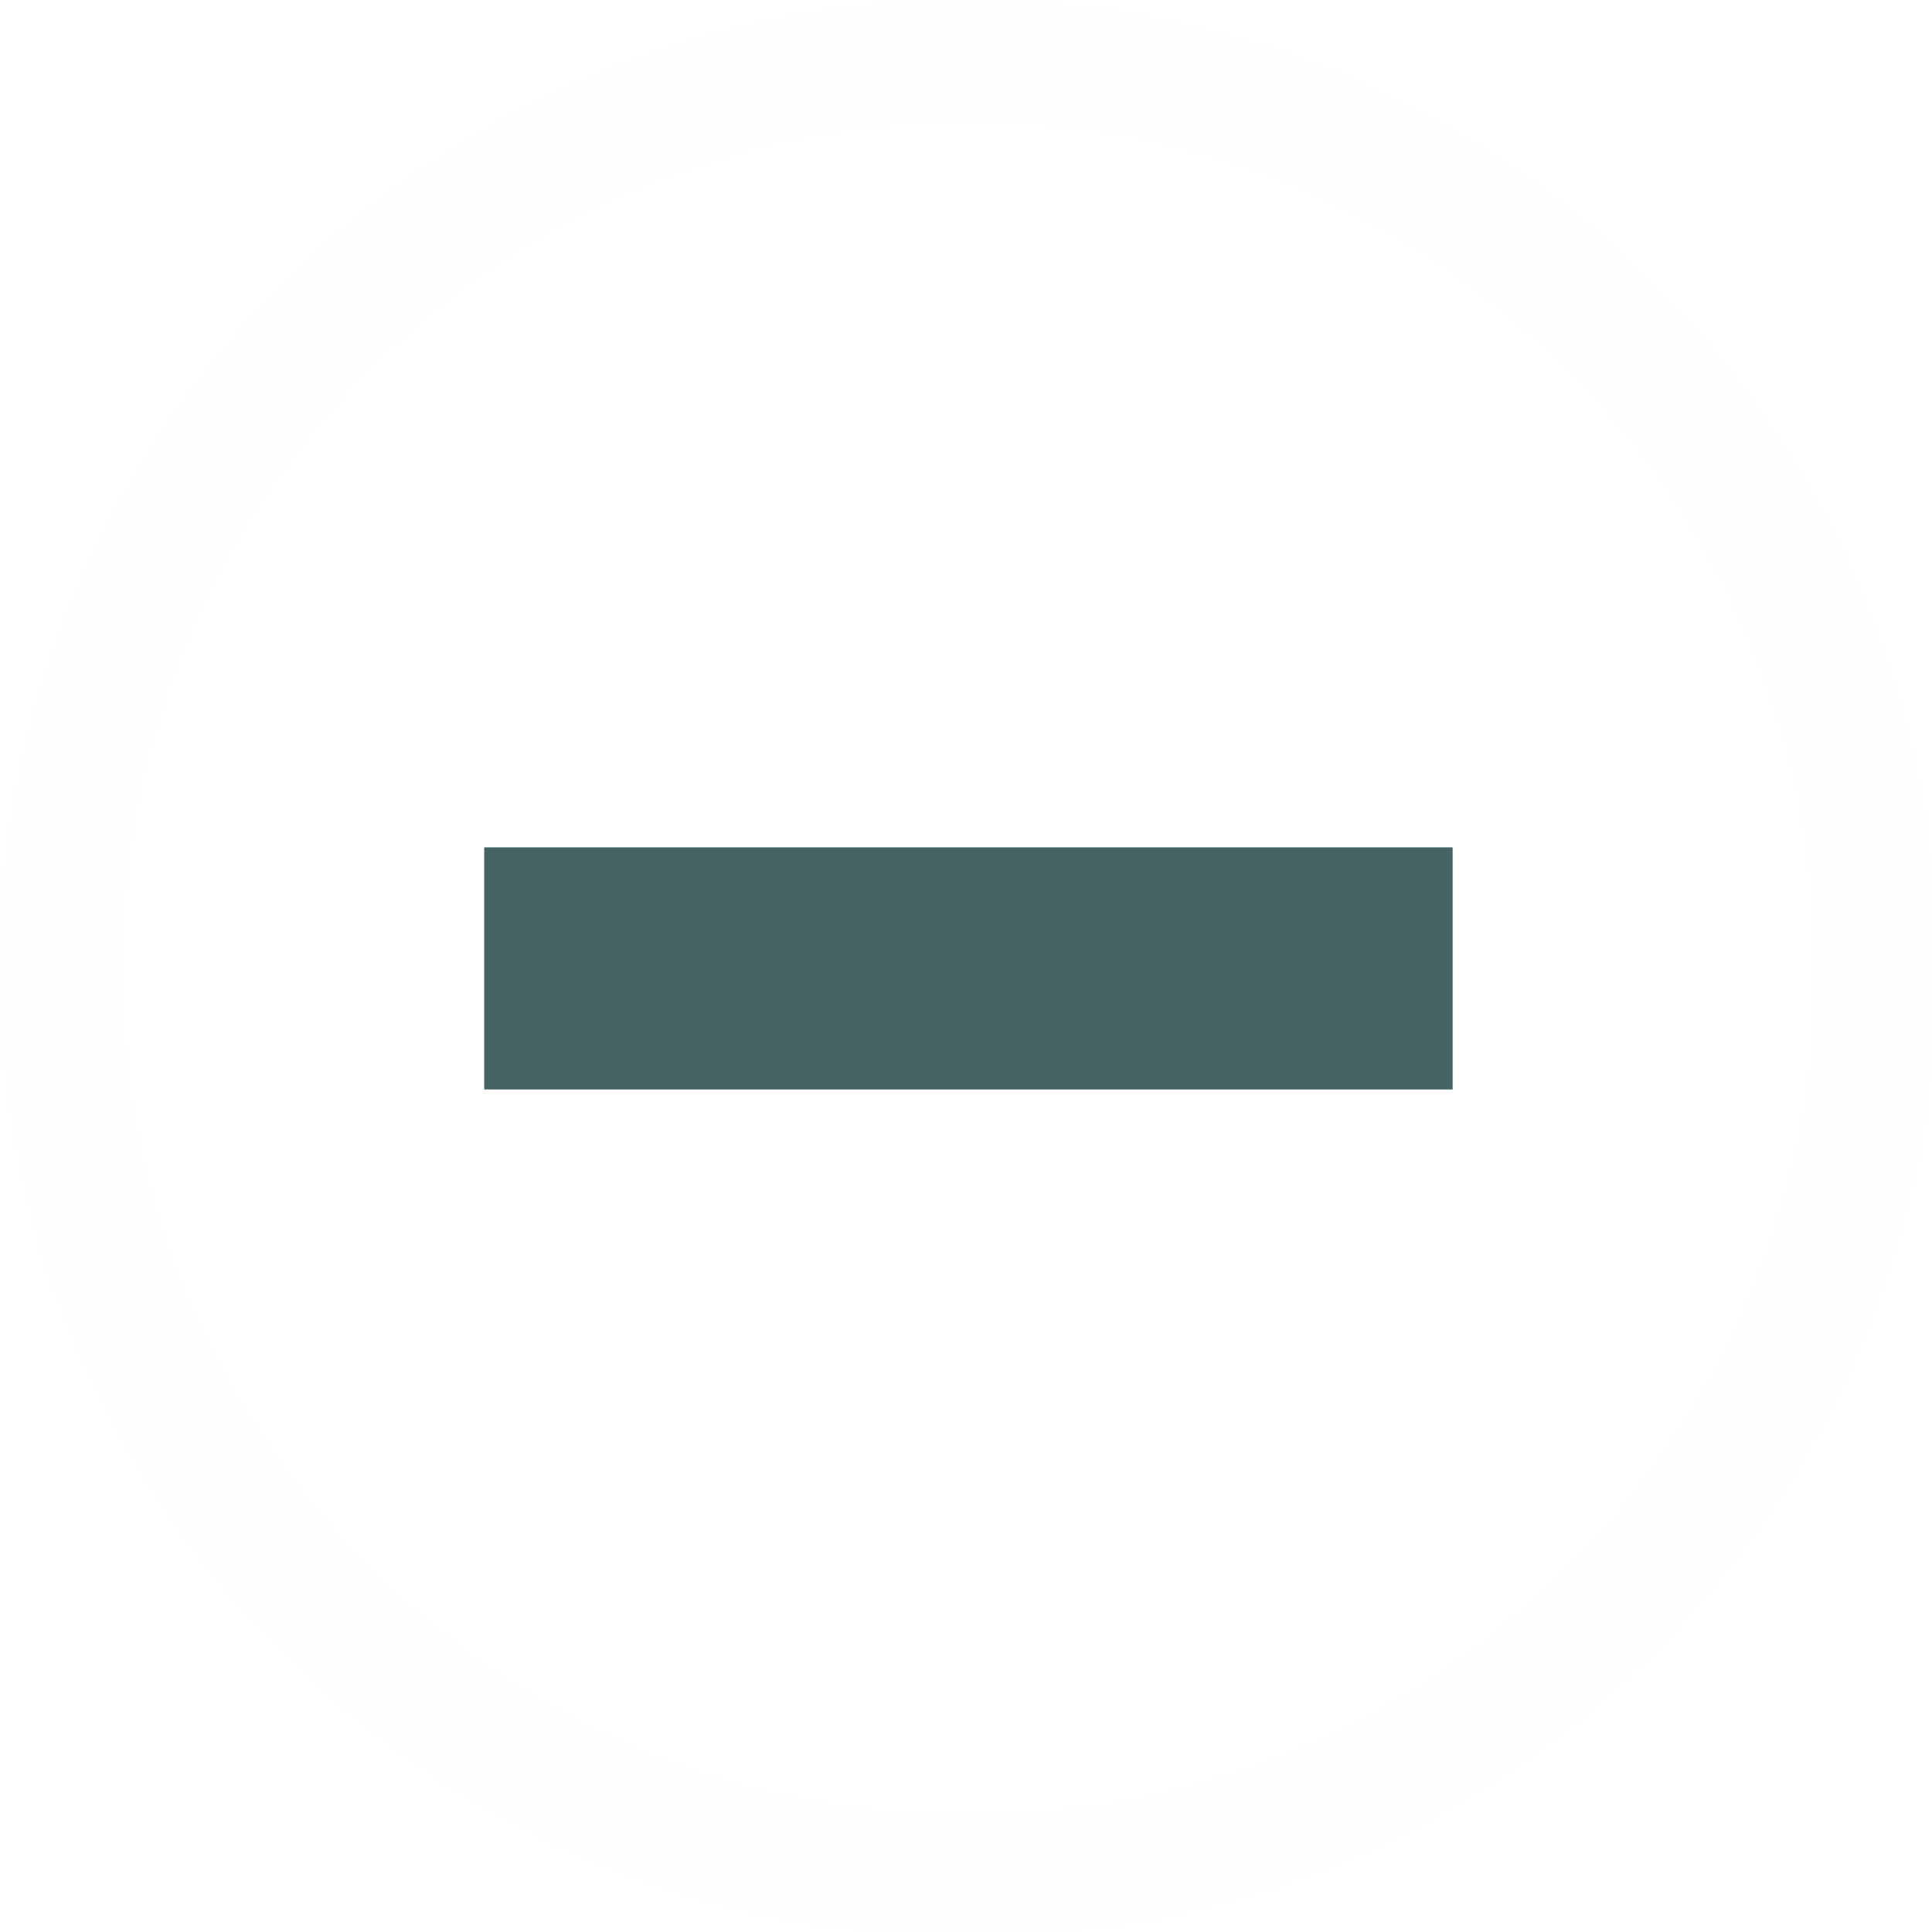
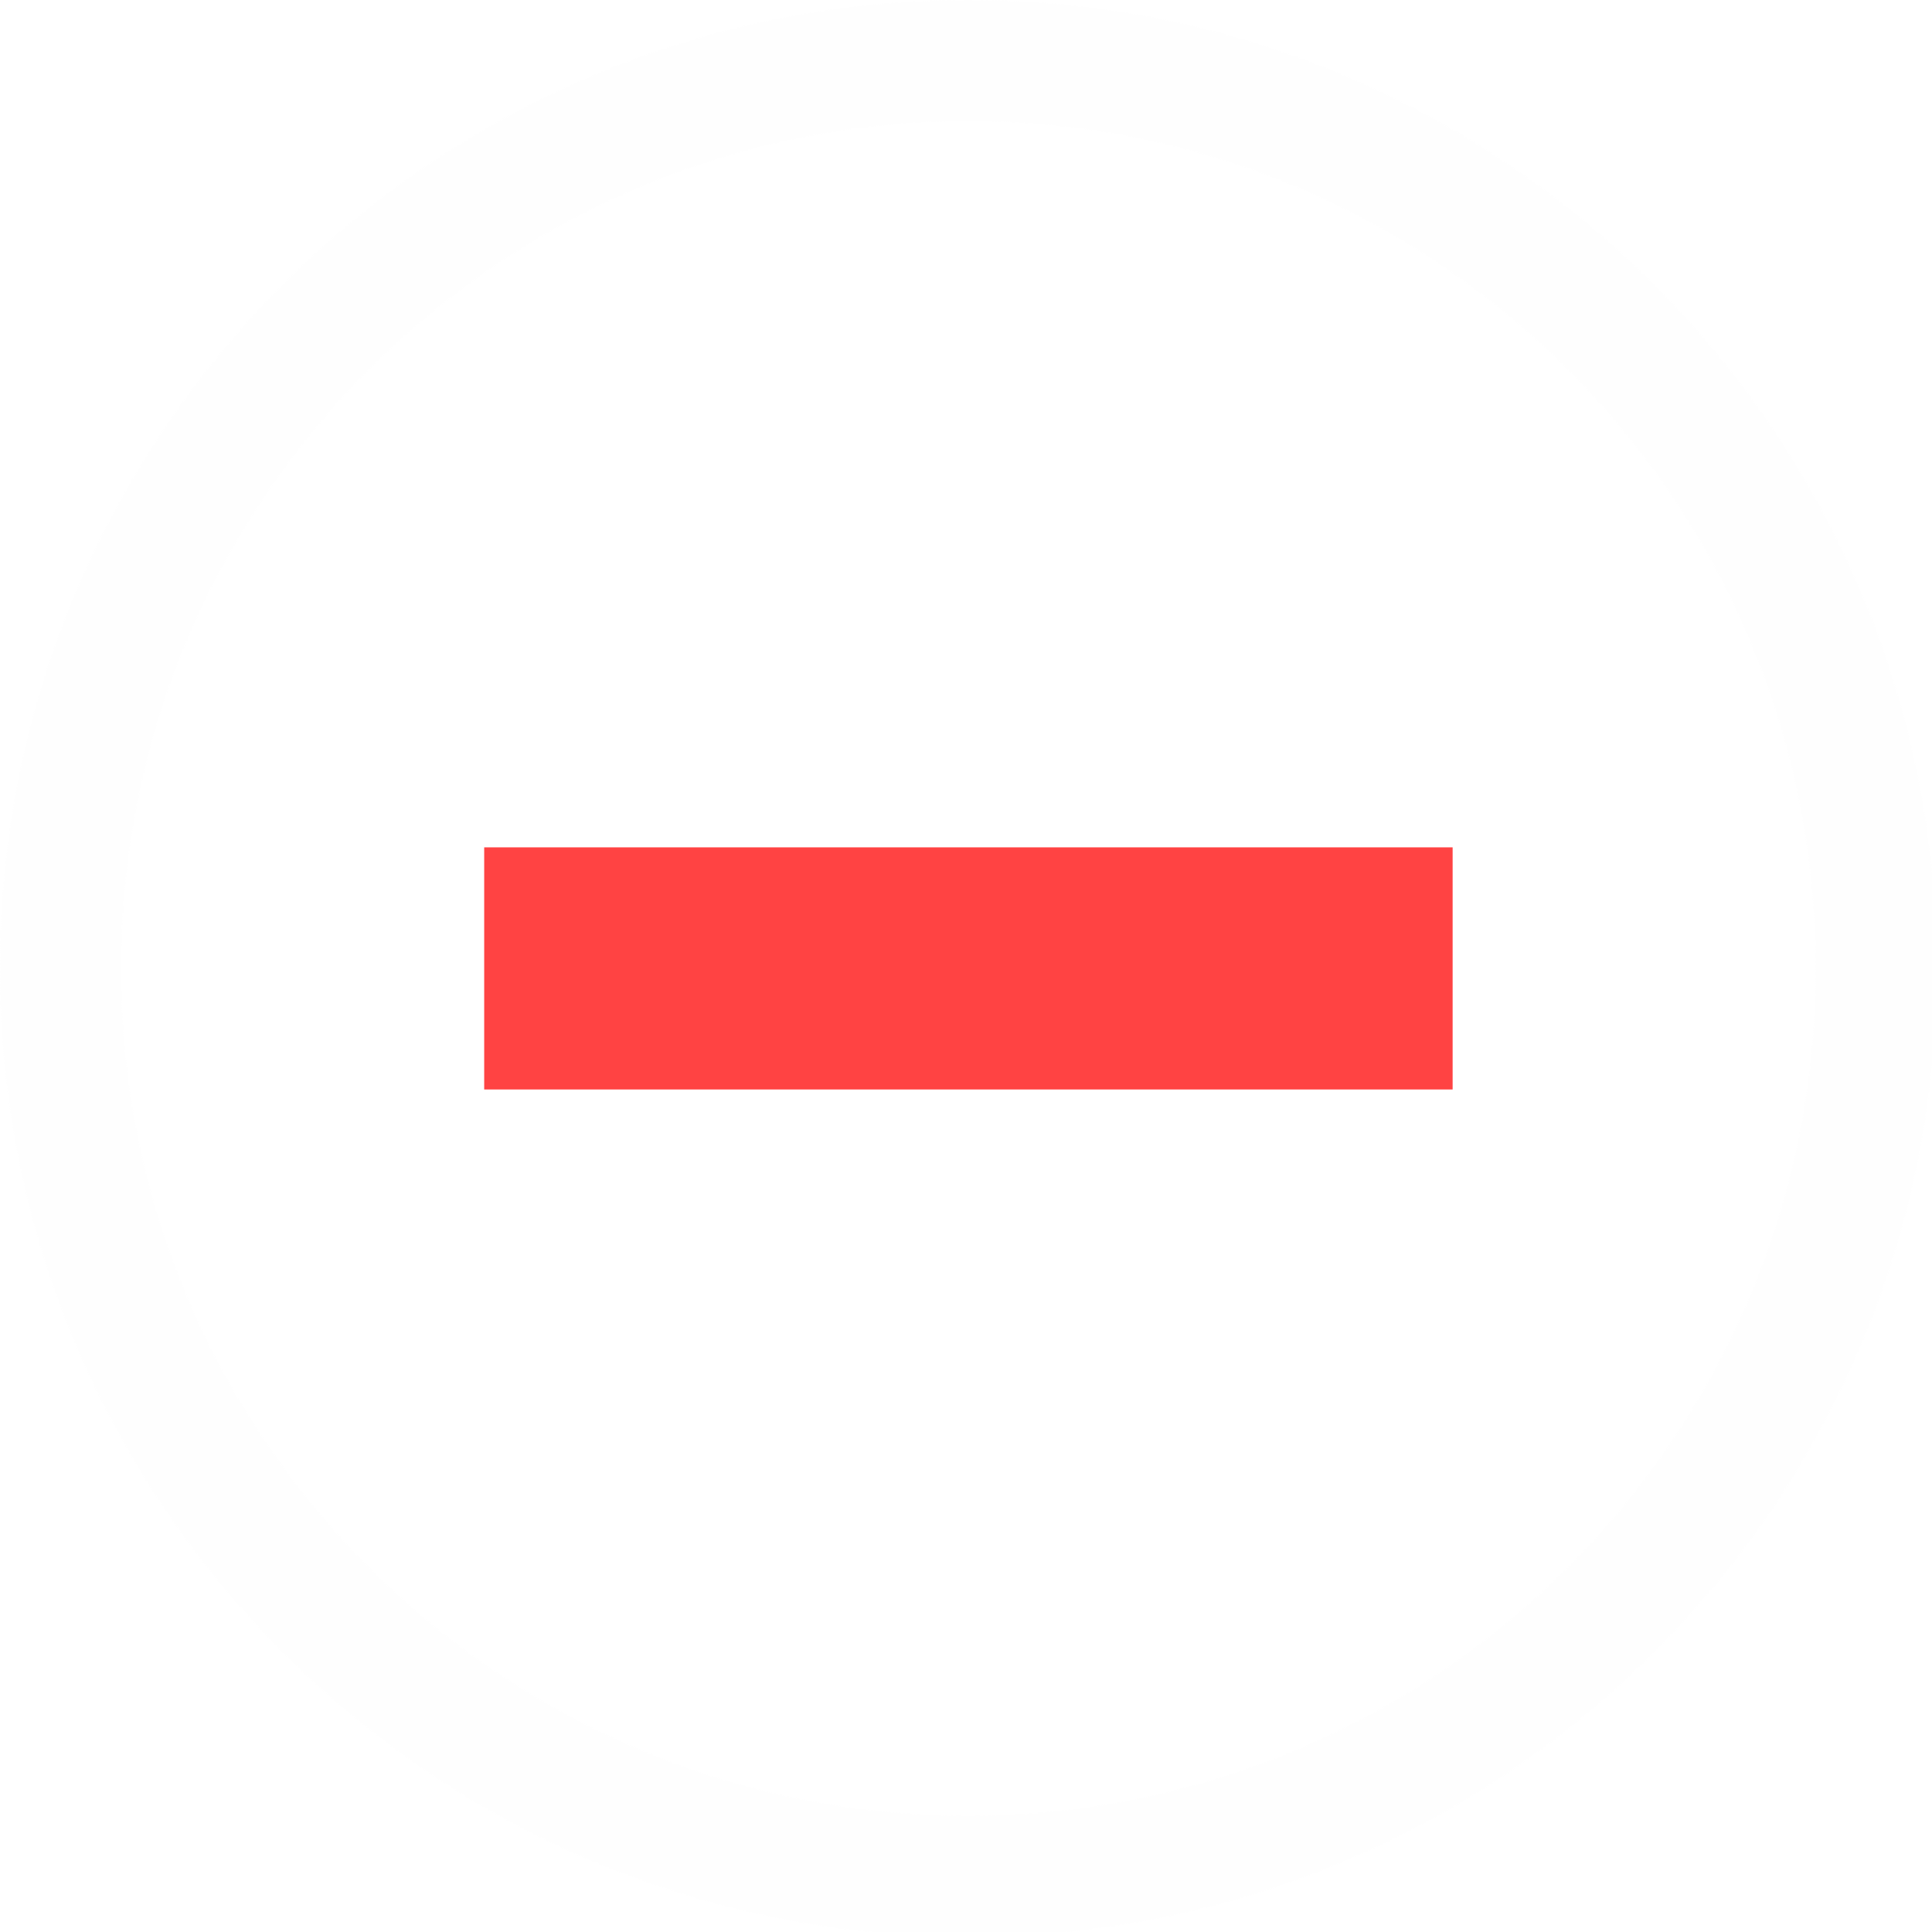
<svg xmlns="http://www.w3.org/2000/svg" width="133pt" height="133pt" viewBox="0 0 133 133" version="1.1">
  <g id="surface1">
    <path style=" stroke:none;fill-rule:nonzero;fill:#fefefe;fill-opacity:0.5;" d="M 66.668 0 C 29.852 0 0 29.852 0 66.668 C 0 103.484 29.852 133.332 66.668 133.332 C 103.484 133.332 133.332 103.484 133.332 66.668 C 133.332 29.852 103.484 0 66.668 0 Z M 66.668 8.332 C 98.895 8.332 125 34.441 125 66.668 C 125 98.895 98.895 125 66.668 125 C 34.441 125 8.332 98.895 8.332 66.668 C 8.332 34.441 34.441 8.332 66.668 8.332 Z M 66.668 8.332 " />
    <path style=" stroke:none;fill-rule:nonzero;fill:#fefefe;fill-opacity:0.15;" d="M 66.668 0 C 29.852 0 0 29.852 0 66.668 C 0 103.484 29.852 133.332 66.668 133.332 C 103.484 133.332 133.332 103.484 133.332 66.668 C 133.332 29.852 103.484 0 66.668 0 Z M 66.668 8.332 C 98.895 8.332 125 34.441 125 66.668 C 125 98.895 98.895 125 66.668 125 C 34.441 125 8.332 98.895 8.332 66.668 C 8.332 34.441 34.441 8.332 66.668 8.332 Z M 66.668 8.332 " />
-     <path style=" stroke:none;fill-rule:nonzero;fill:#466466;fill-opacity:1;" d="M 33.332 58.332 L 100 58.332 L 100 75 L 33.332 75 Z M 33.332 58.332 " />
+     <path style=" stroke:none;fill-rule:nonzero;fill:#ff4343;fill-opacity:1;" d="M 33.332 58.332 L 100 58.332 L 100 75 L 33.332 75 Z M 33.332 58.332 " />
  </g>
</svg>
